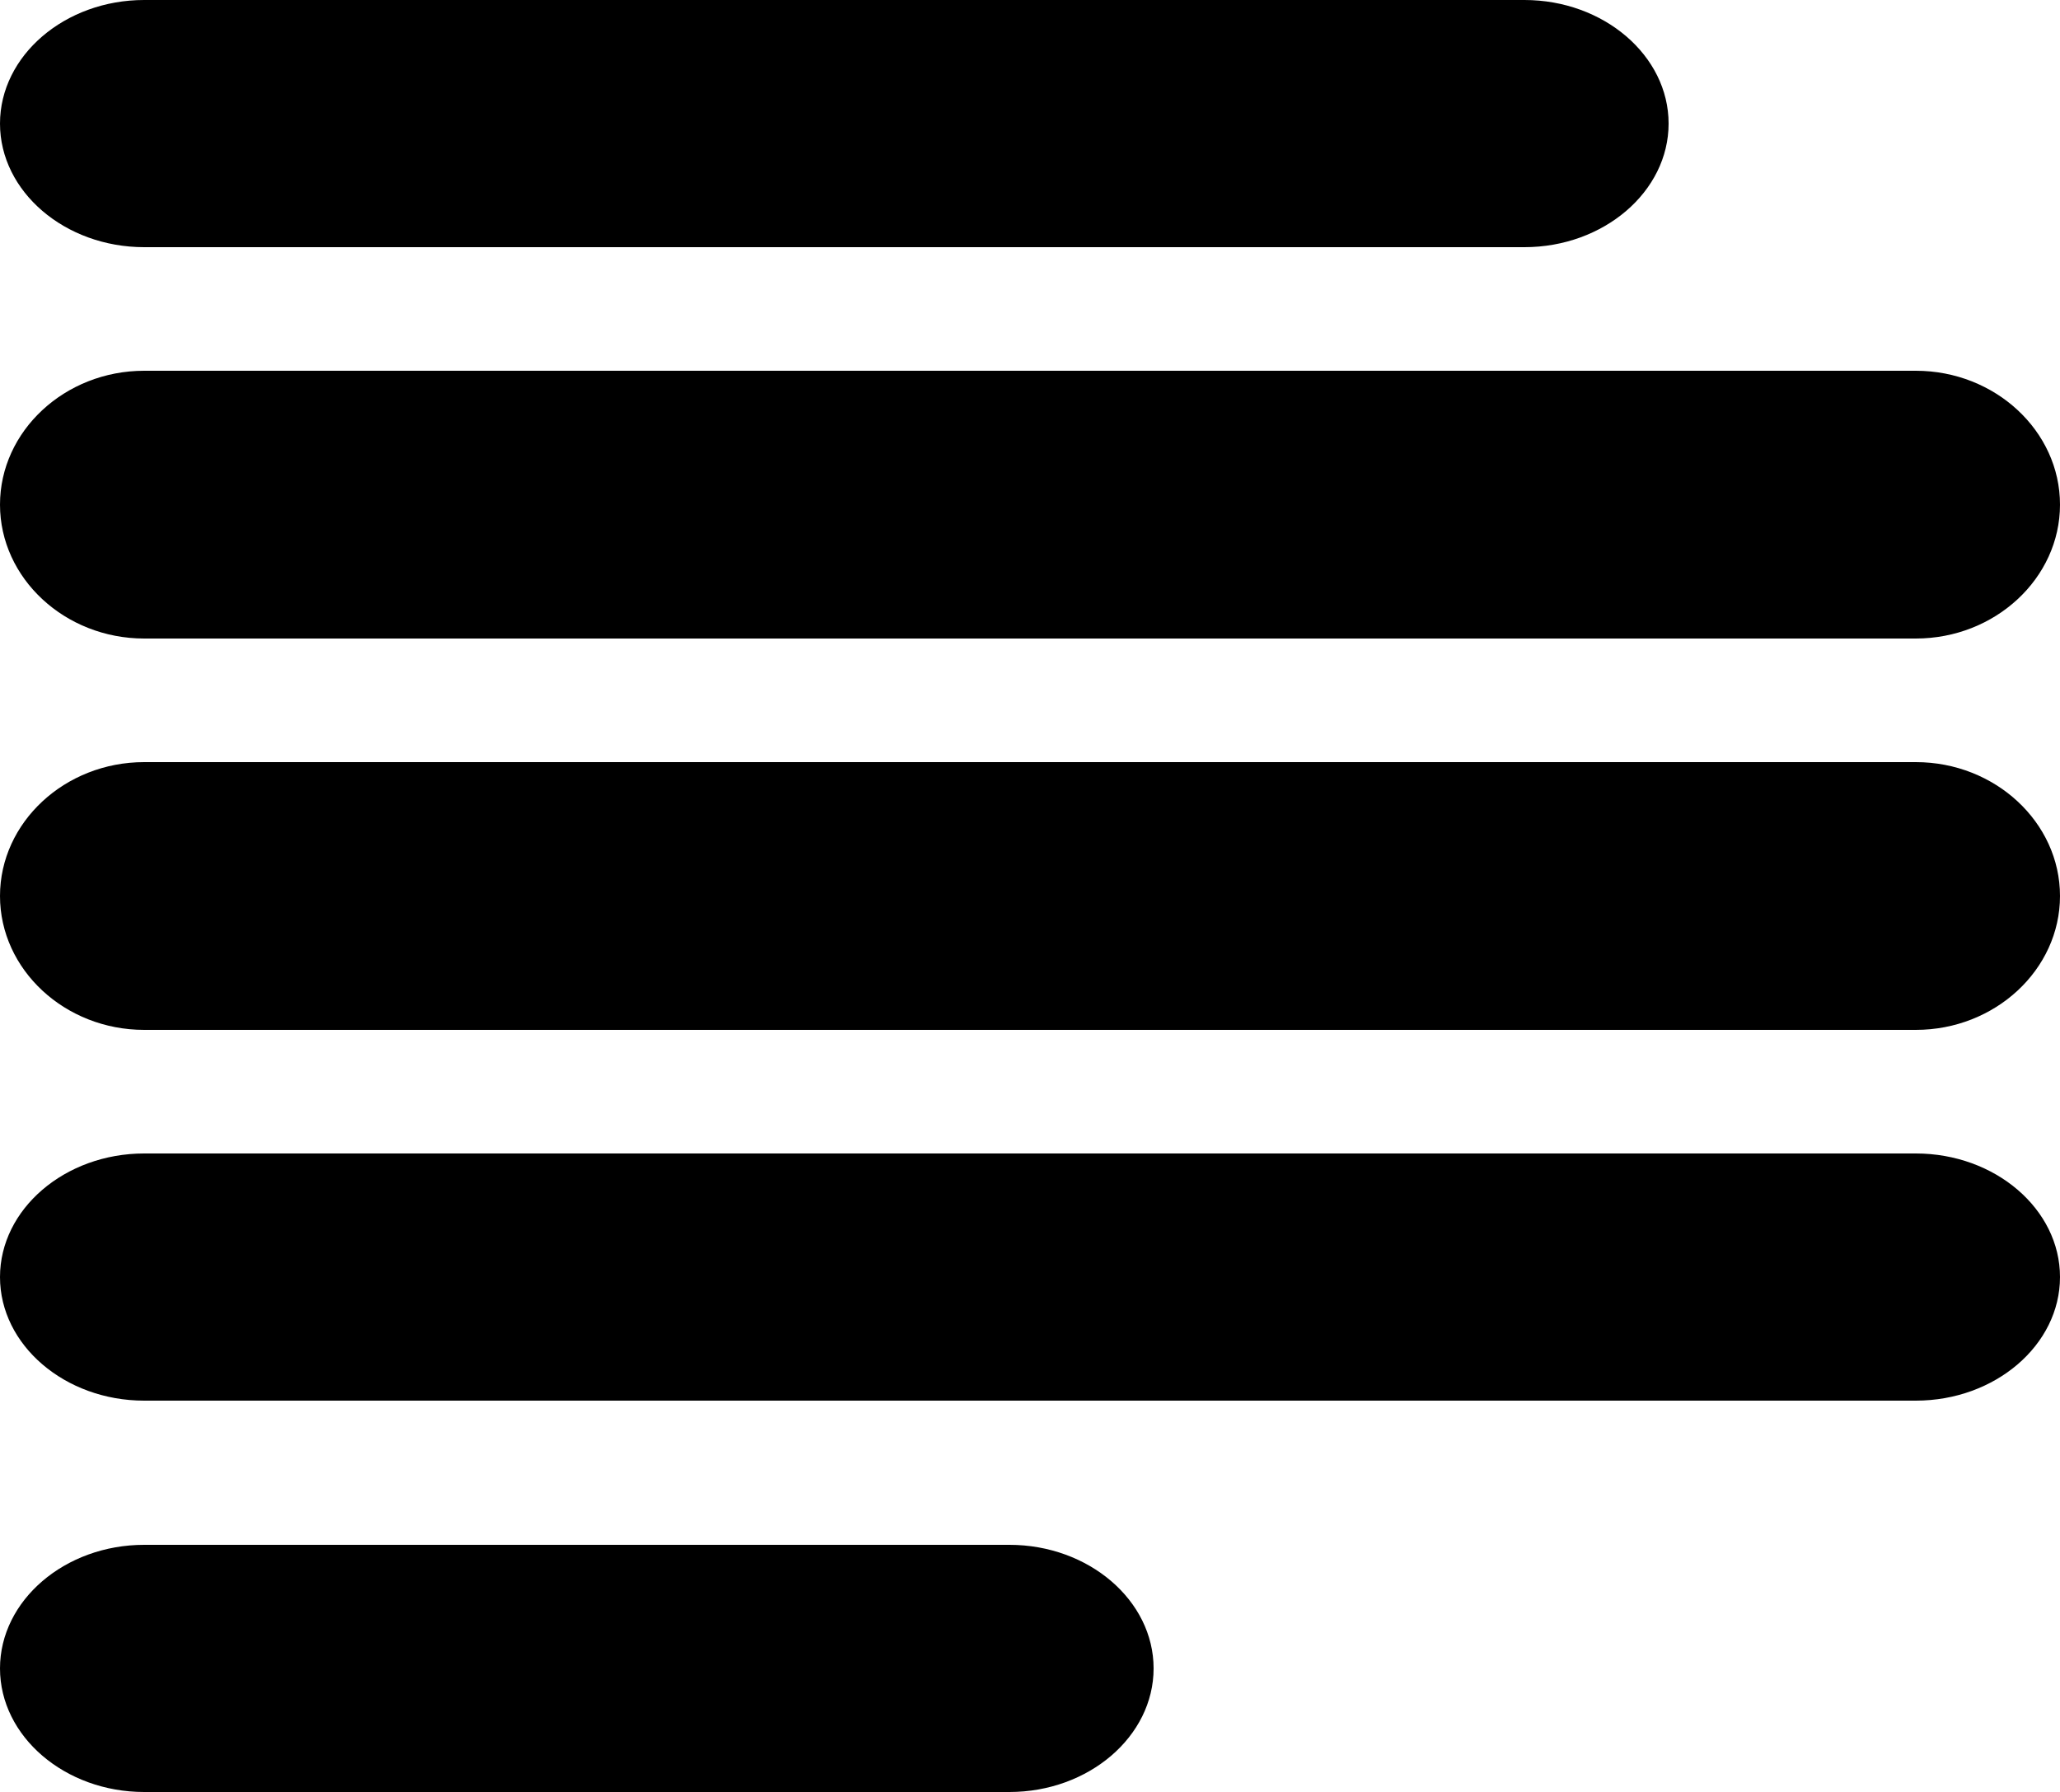
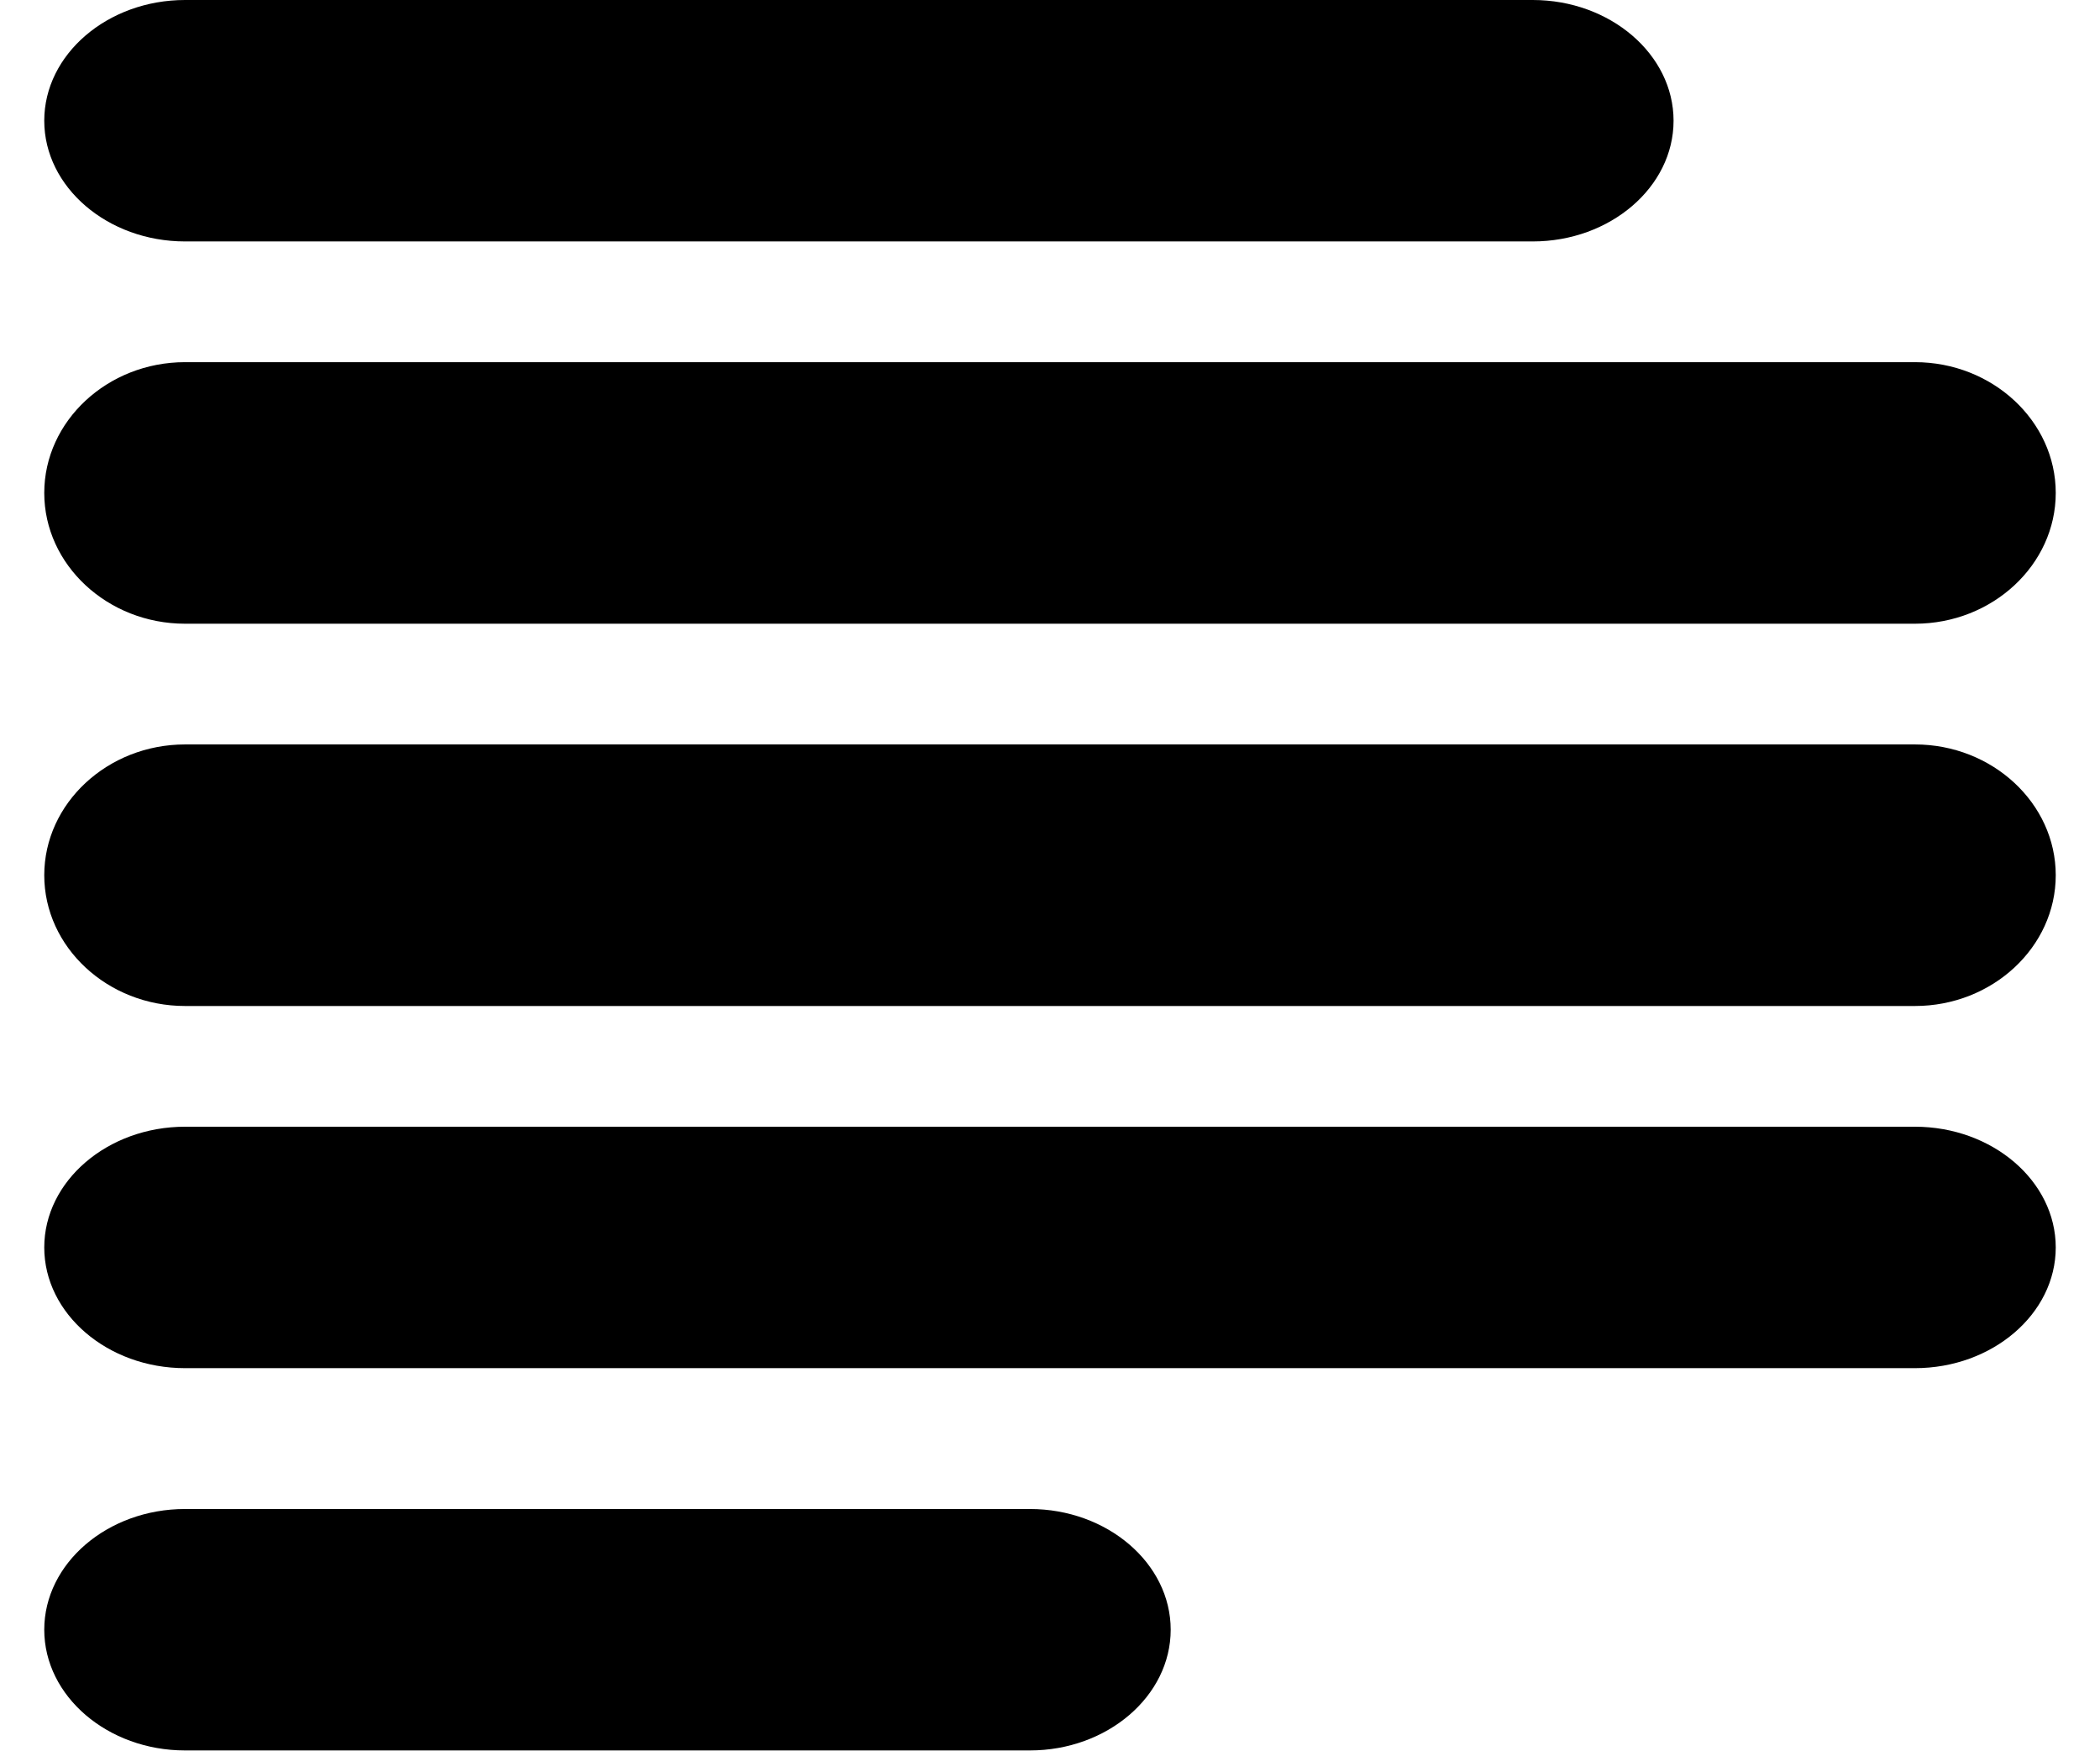
- <svg xmlns="http://www.w3.org/2000/svg" width="100px" height="87px" viewBox="0 0 100 87" version="1.1">
+ <svg xmlns="http://www.w3.org/2000/svg" width="24" height="20" viewBox="0 0 100 87" version="1.1">
  <g id="Page-1" stroke="none" stroke-width="1" fill="none" fill-rule="evenodd">
    <g id="noun_16320_cc" fill="#000000">
      <path d="M81,6 C81,9.3 77.85,12 74,12 L7,12 C3.15,12 0,9.3 0,6 C0,2.7 3.15,0 7,0 L74,0 C77.85,0 81,2.7 81,6 L81,6 Z" id="Shape" />
      <path d="M56,81 C56,84.3 52.85,87 49,87 L7,87 C3.15,87 0,84.3 0,81 C0,77.7 3.15,75 7,75 L49,75 C52.85,75 56,77.7 56,81 L56,81 Z" id="Shape" />
      <path d="M100,24.5 C100,28.075 96.85,31 93,31 L7,31 C3.15,31 0,28.075 0,24.5 C0,20.925 3.15,18 7,18 L93,18 C96.85,18 100,20.925 100,24.5 L100,24.5 Z" id="Shape" />
      <path d="M100,43.5 C100,47.075 96.85,50 93,50 L7,50 C3.15,50 0,47.075 0,43.5 C0,39.925 3.15,37 7,37 L93,37 C96.85,37 100,39.925 100,43.5 L100,43.5 Z" id="Shape" />
      <path d="M100,62 C100,65.3 96.85,68 93,68 L7,68 C3.15,68 0,65.3 0,62 C0,58.7 3.15,56 7,56 L93,56 C96.85,56 100,58.7 100,62 L100,62 Z" id="Shape" />
    </g>
  </g>
</svg>
